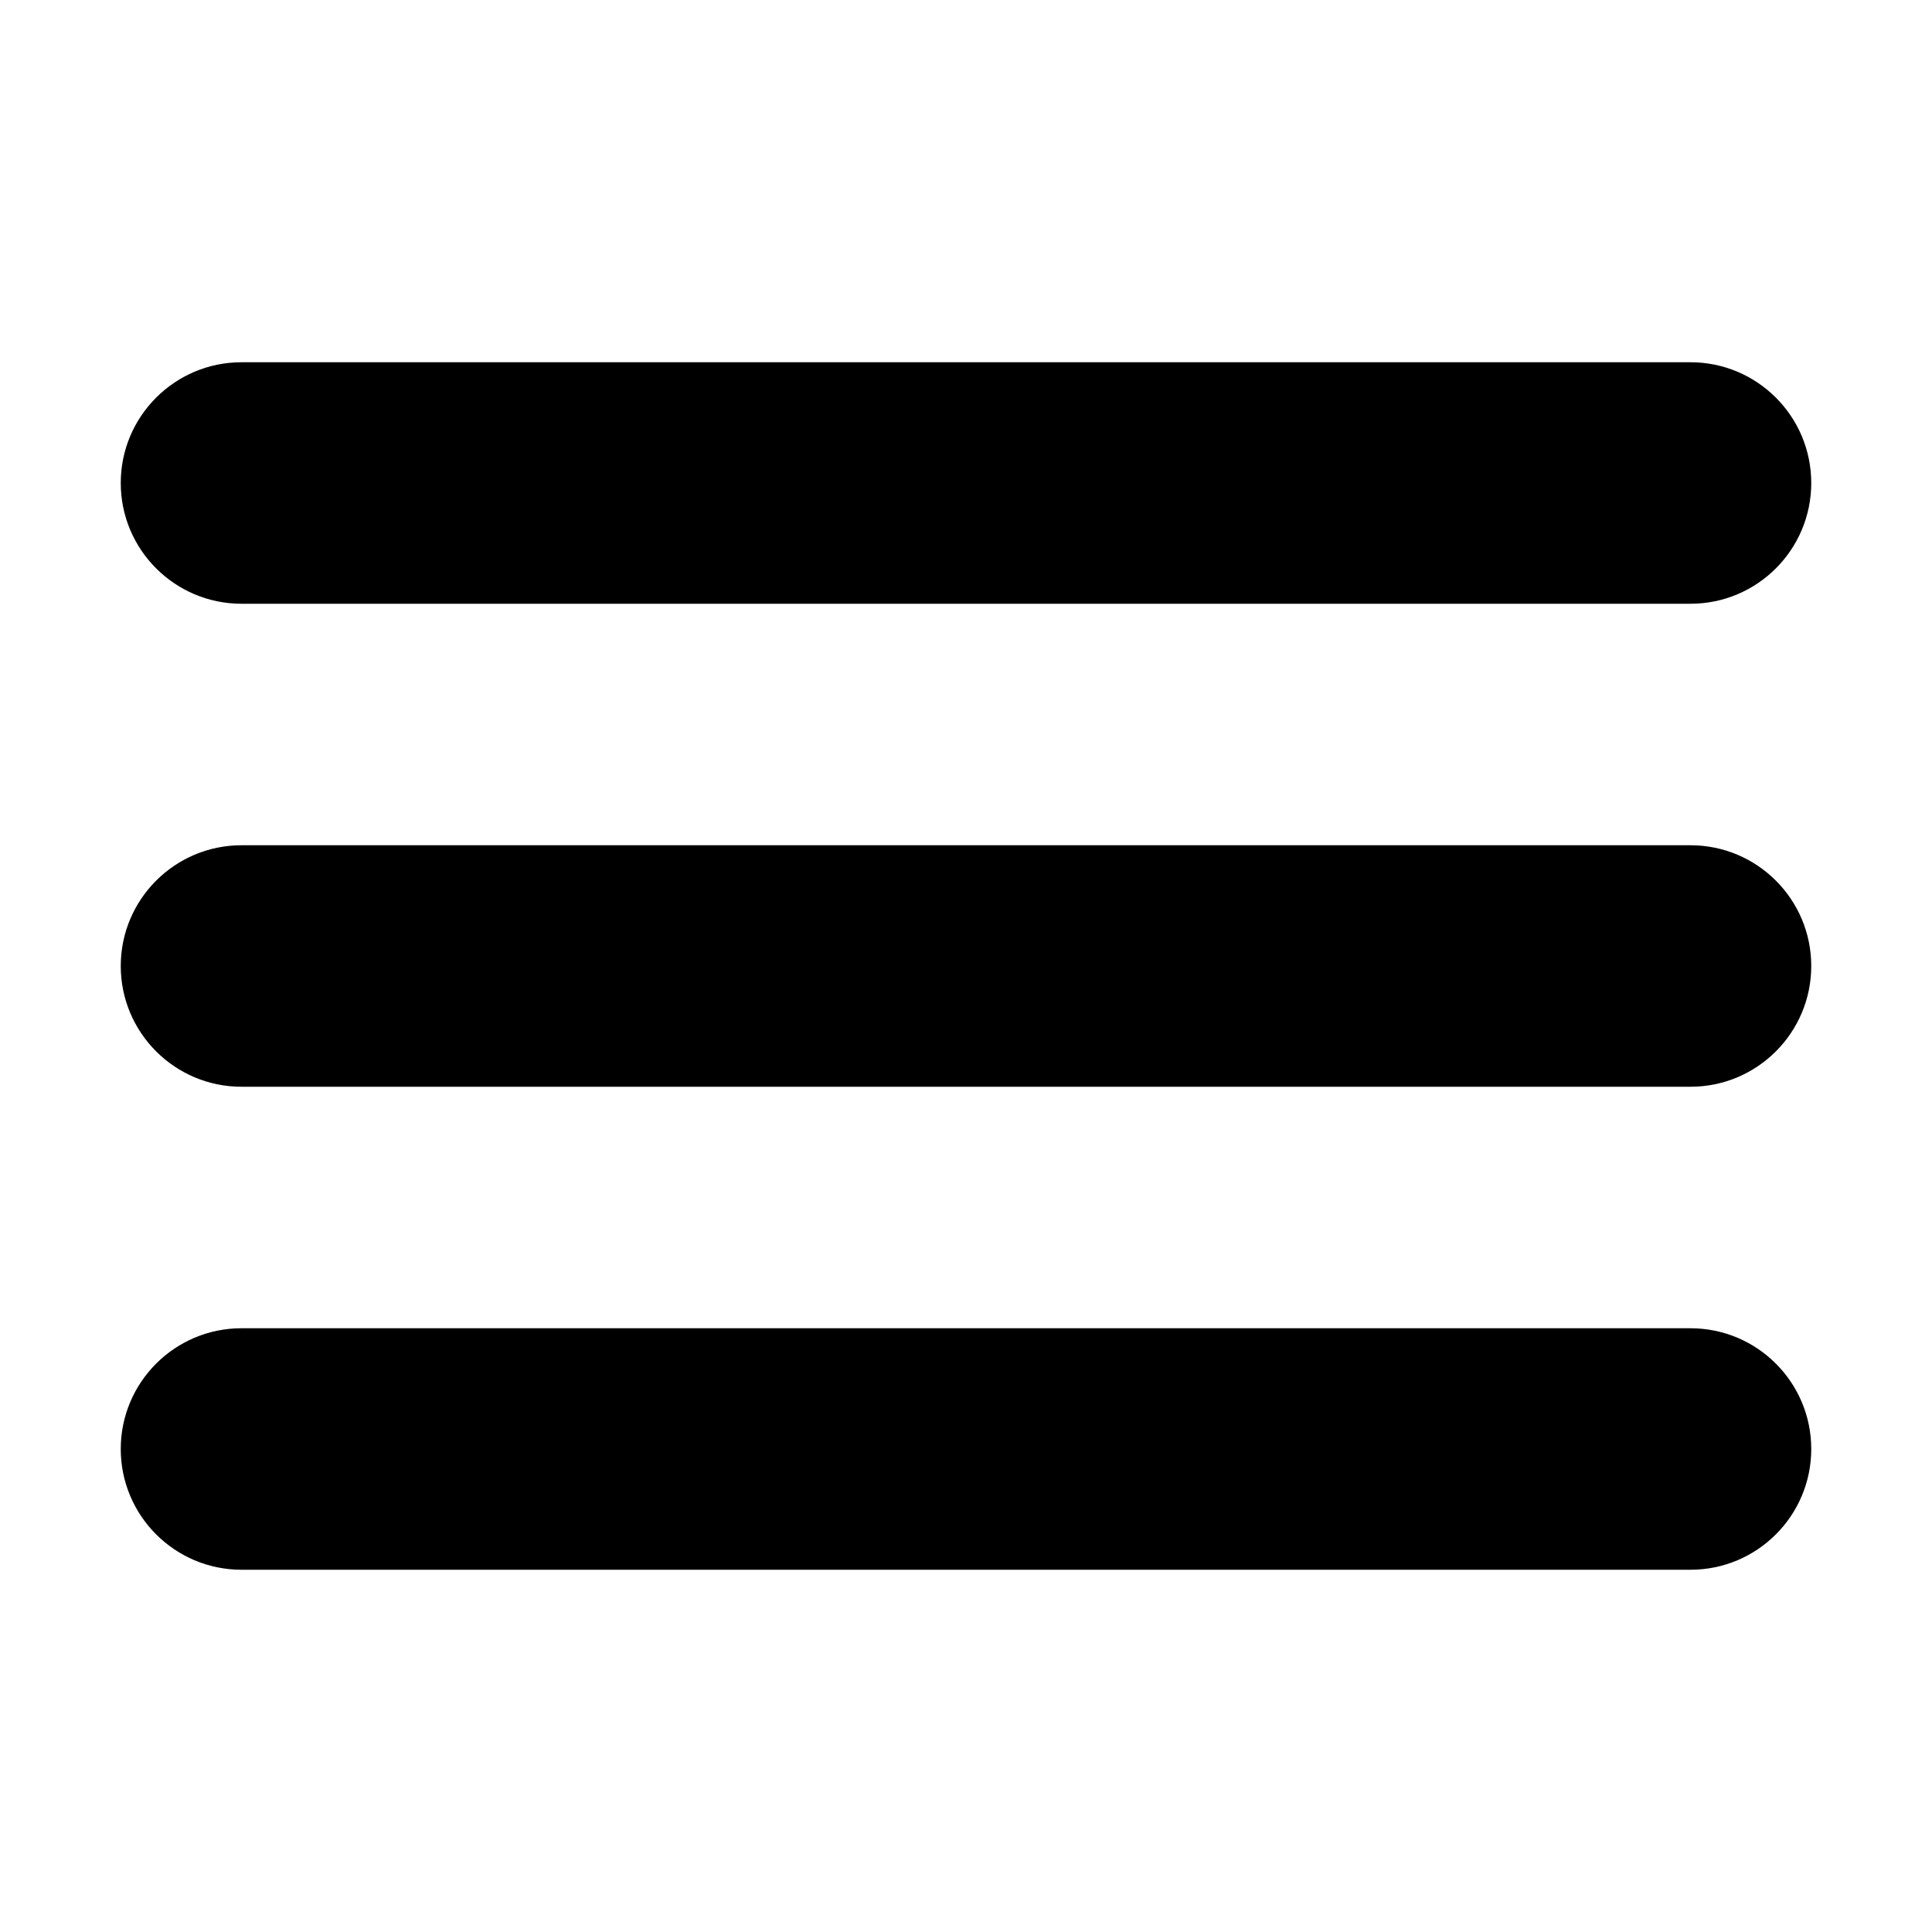
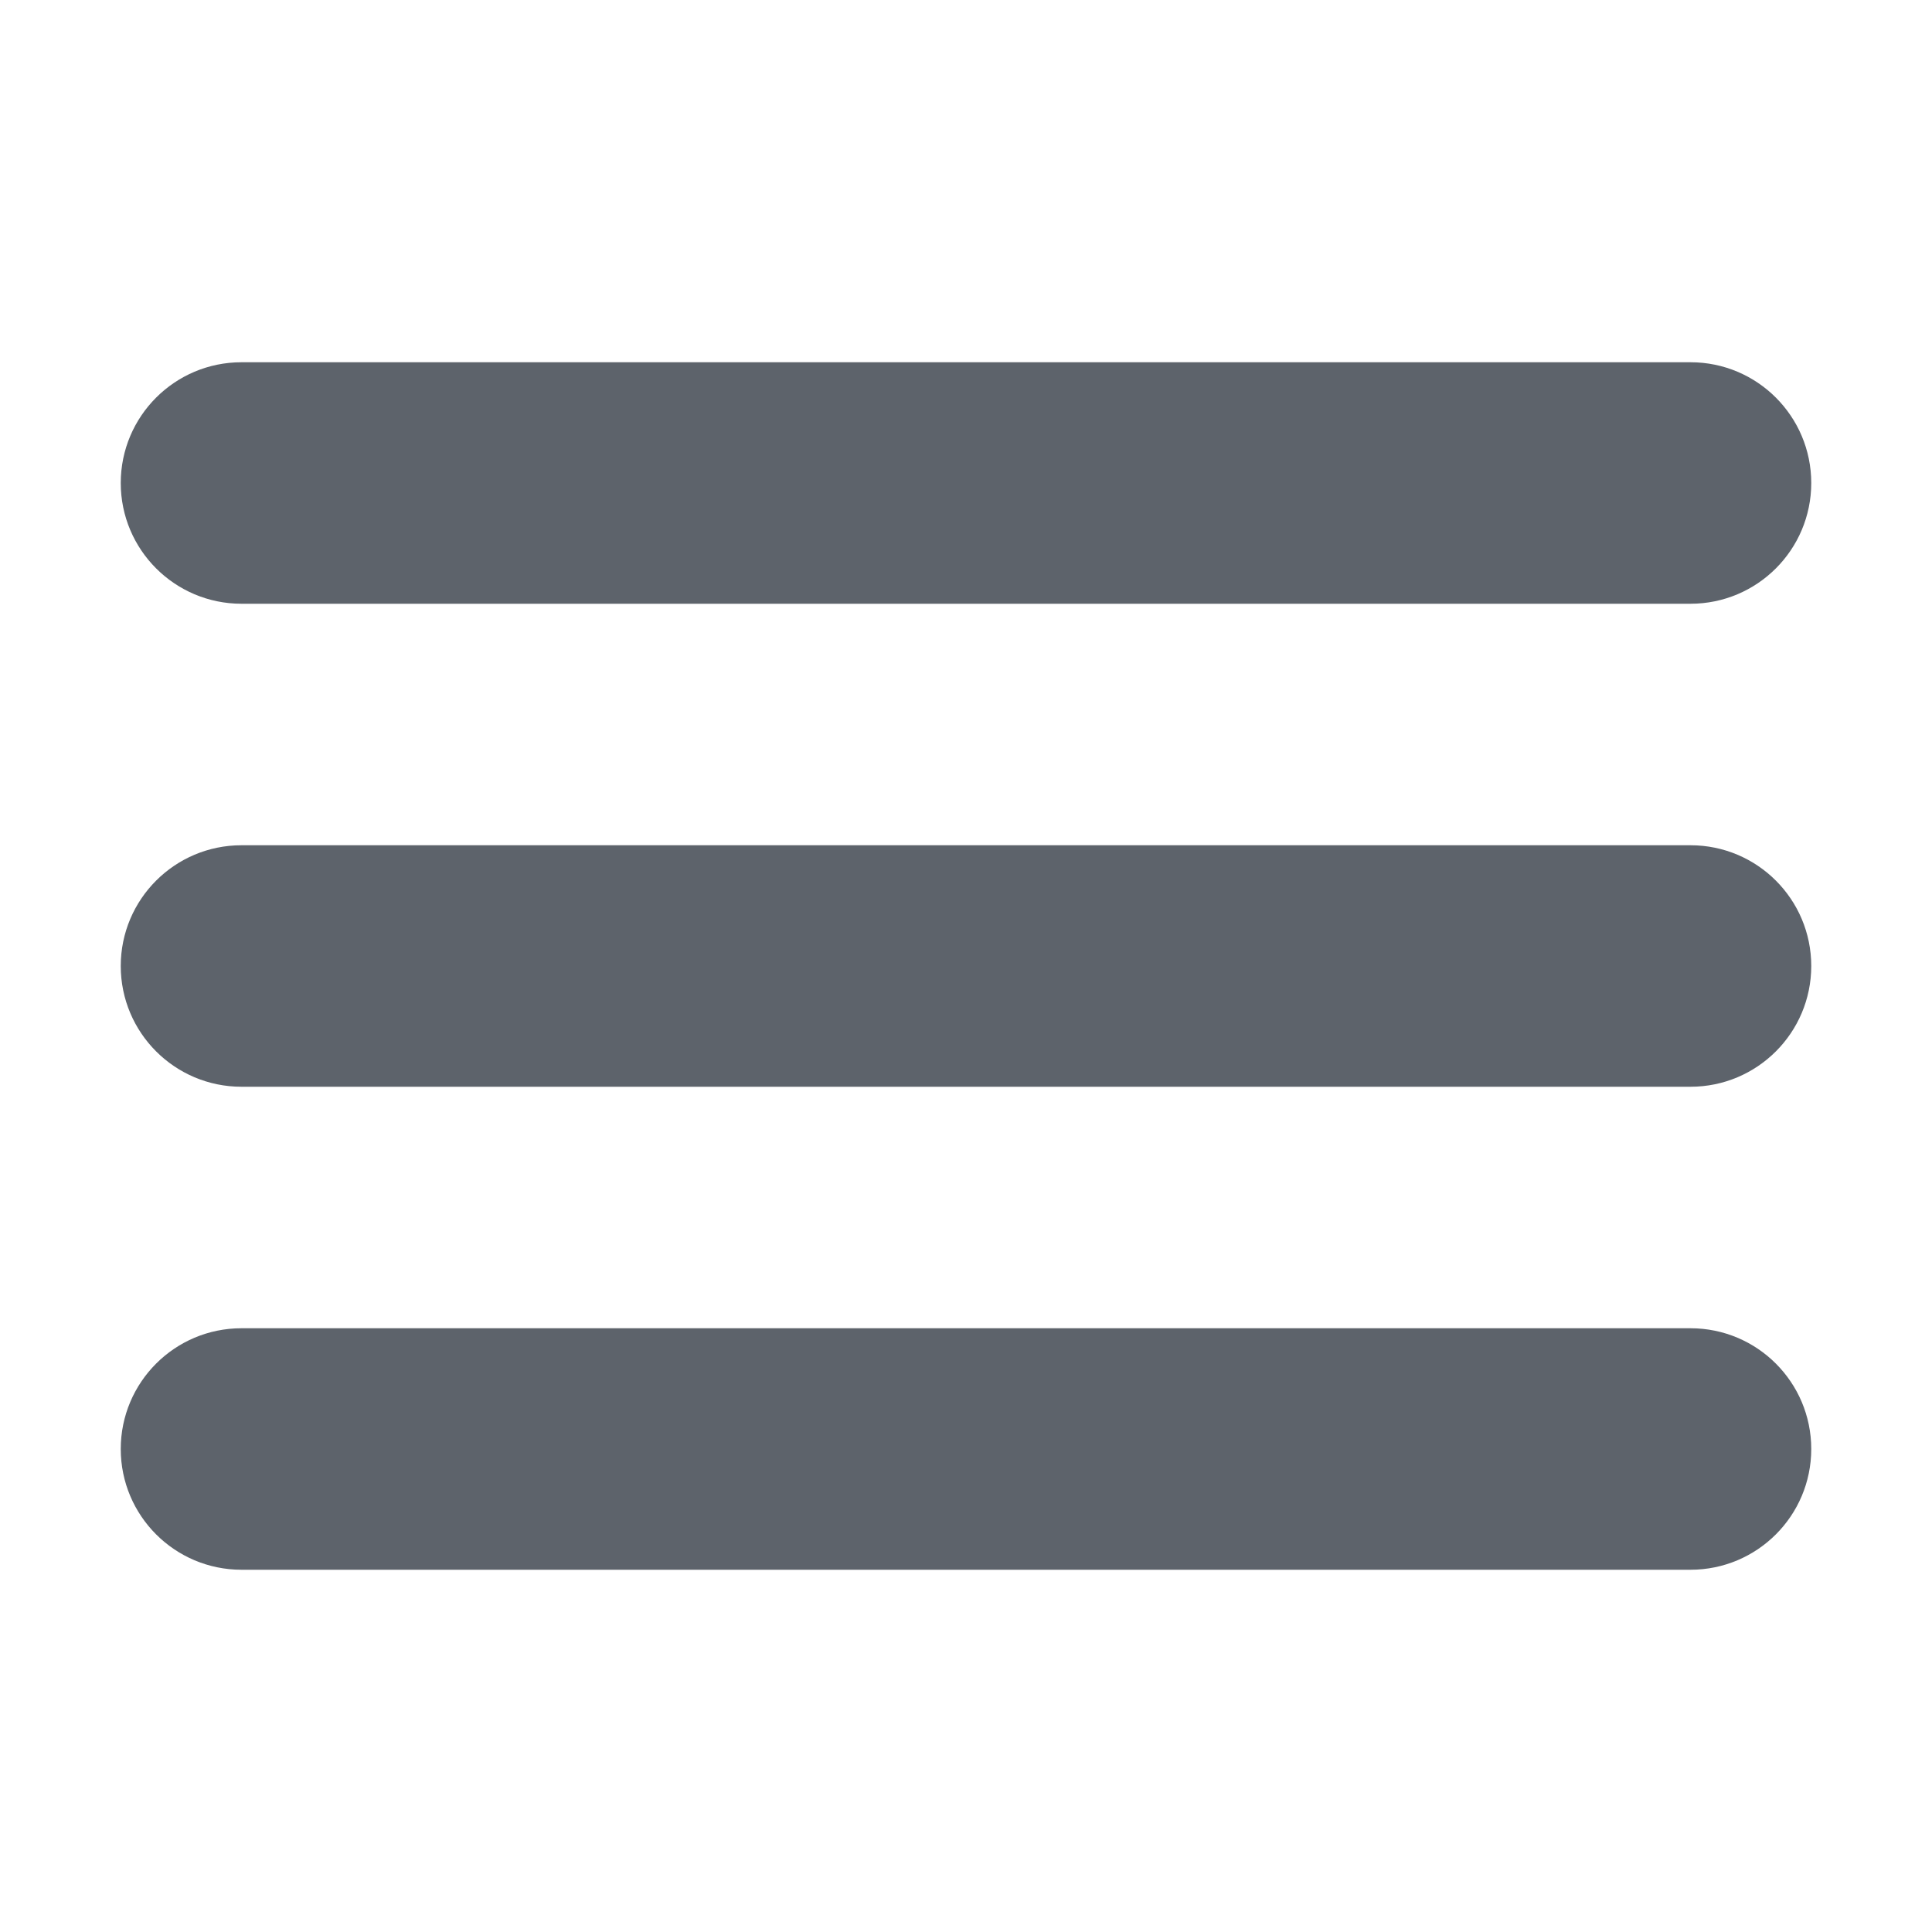
- <svg xmlns="http://www.w3.org/2000/svg" height="32px" id="Layer_1" style="enable-background:new 0 0 32 32;" version="1.1" viewBox="0 0 32 32" width="32px" xml:space="preserve">
-   <path d="M4,10h24c1.104,0,2-0.896,2-2s-0.896-2-2-2H4C2.896,6,2,6.896,2,8S2.896,10,4,10z M28,14H4c-1.104,0-2,0.896-2,2  s0.896,2,2,2h24c1.104,0,2-0.896,2-2S29.104,14,28,14z M28,22H4c-1.104,0-2,0.896-2,2s0.896,2,2,2h24c1.104,0,2-0.896,2-2  S29.104,22,28,22z" />
+ <svg xmlns="http://www.w3.org/2000/svg" height="32" width="32">
+   <path d="M4 10h24a2 2 0 0 0 0-4H4a2 2 0 0 0 0 4zm24 4H4a2 2 0 0 0 0 4h24a2 2 0 0 0 0-4zm0 8H4a2 2 0 0 0 0 4h24a2 2 0 0 0 0-4z" fill="#5d636b" />
</svg>
